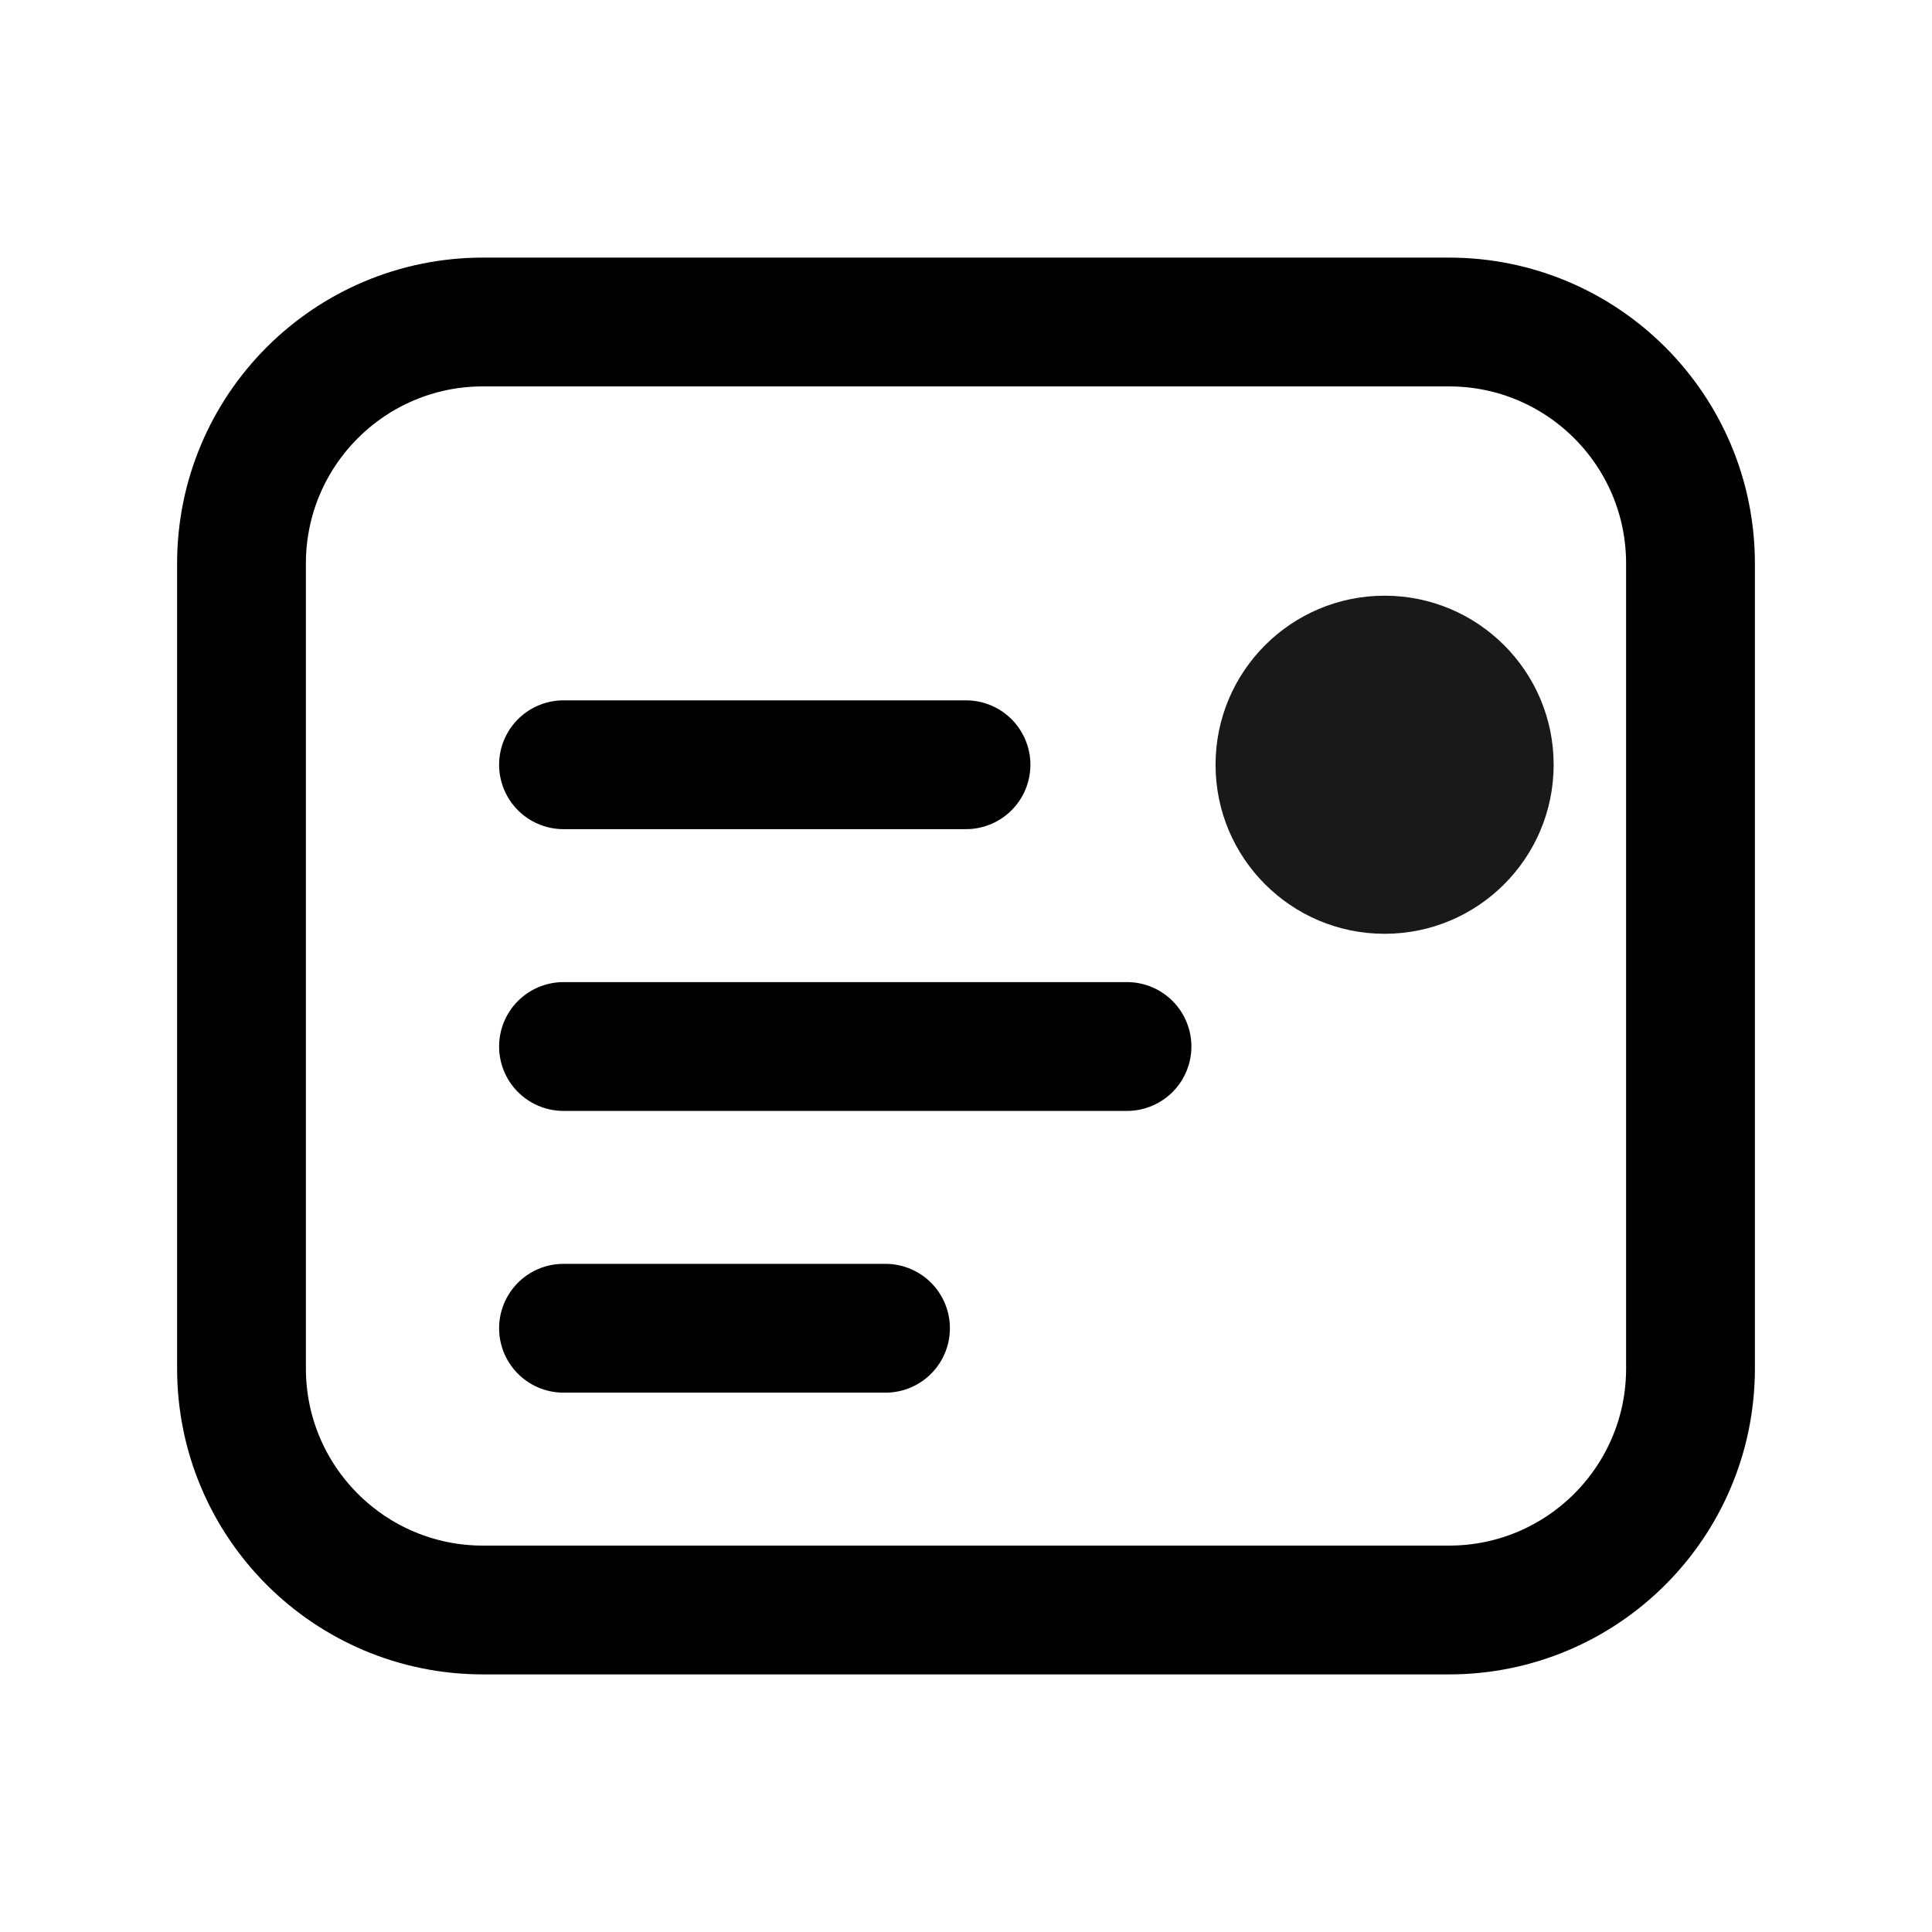
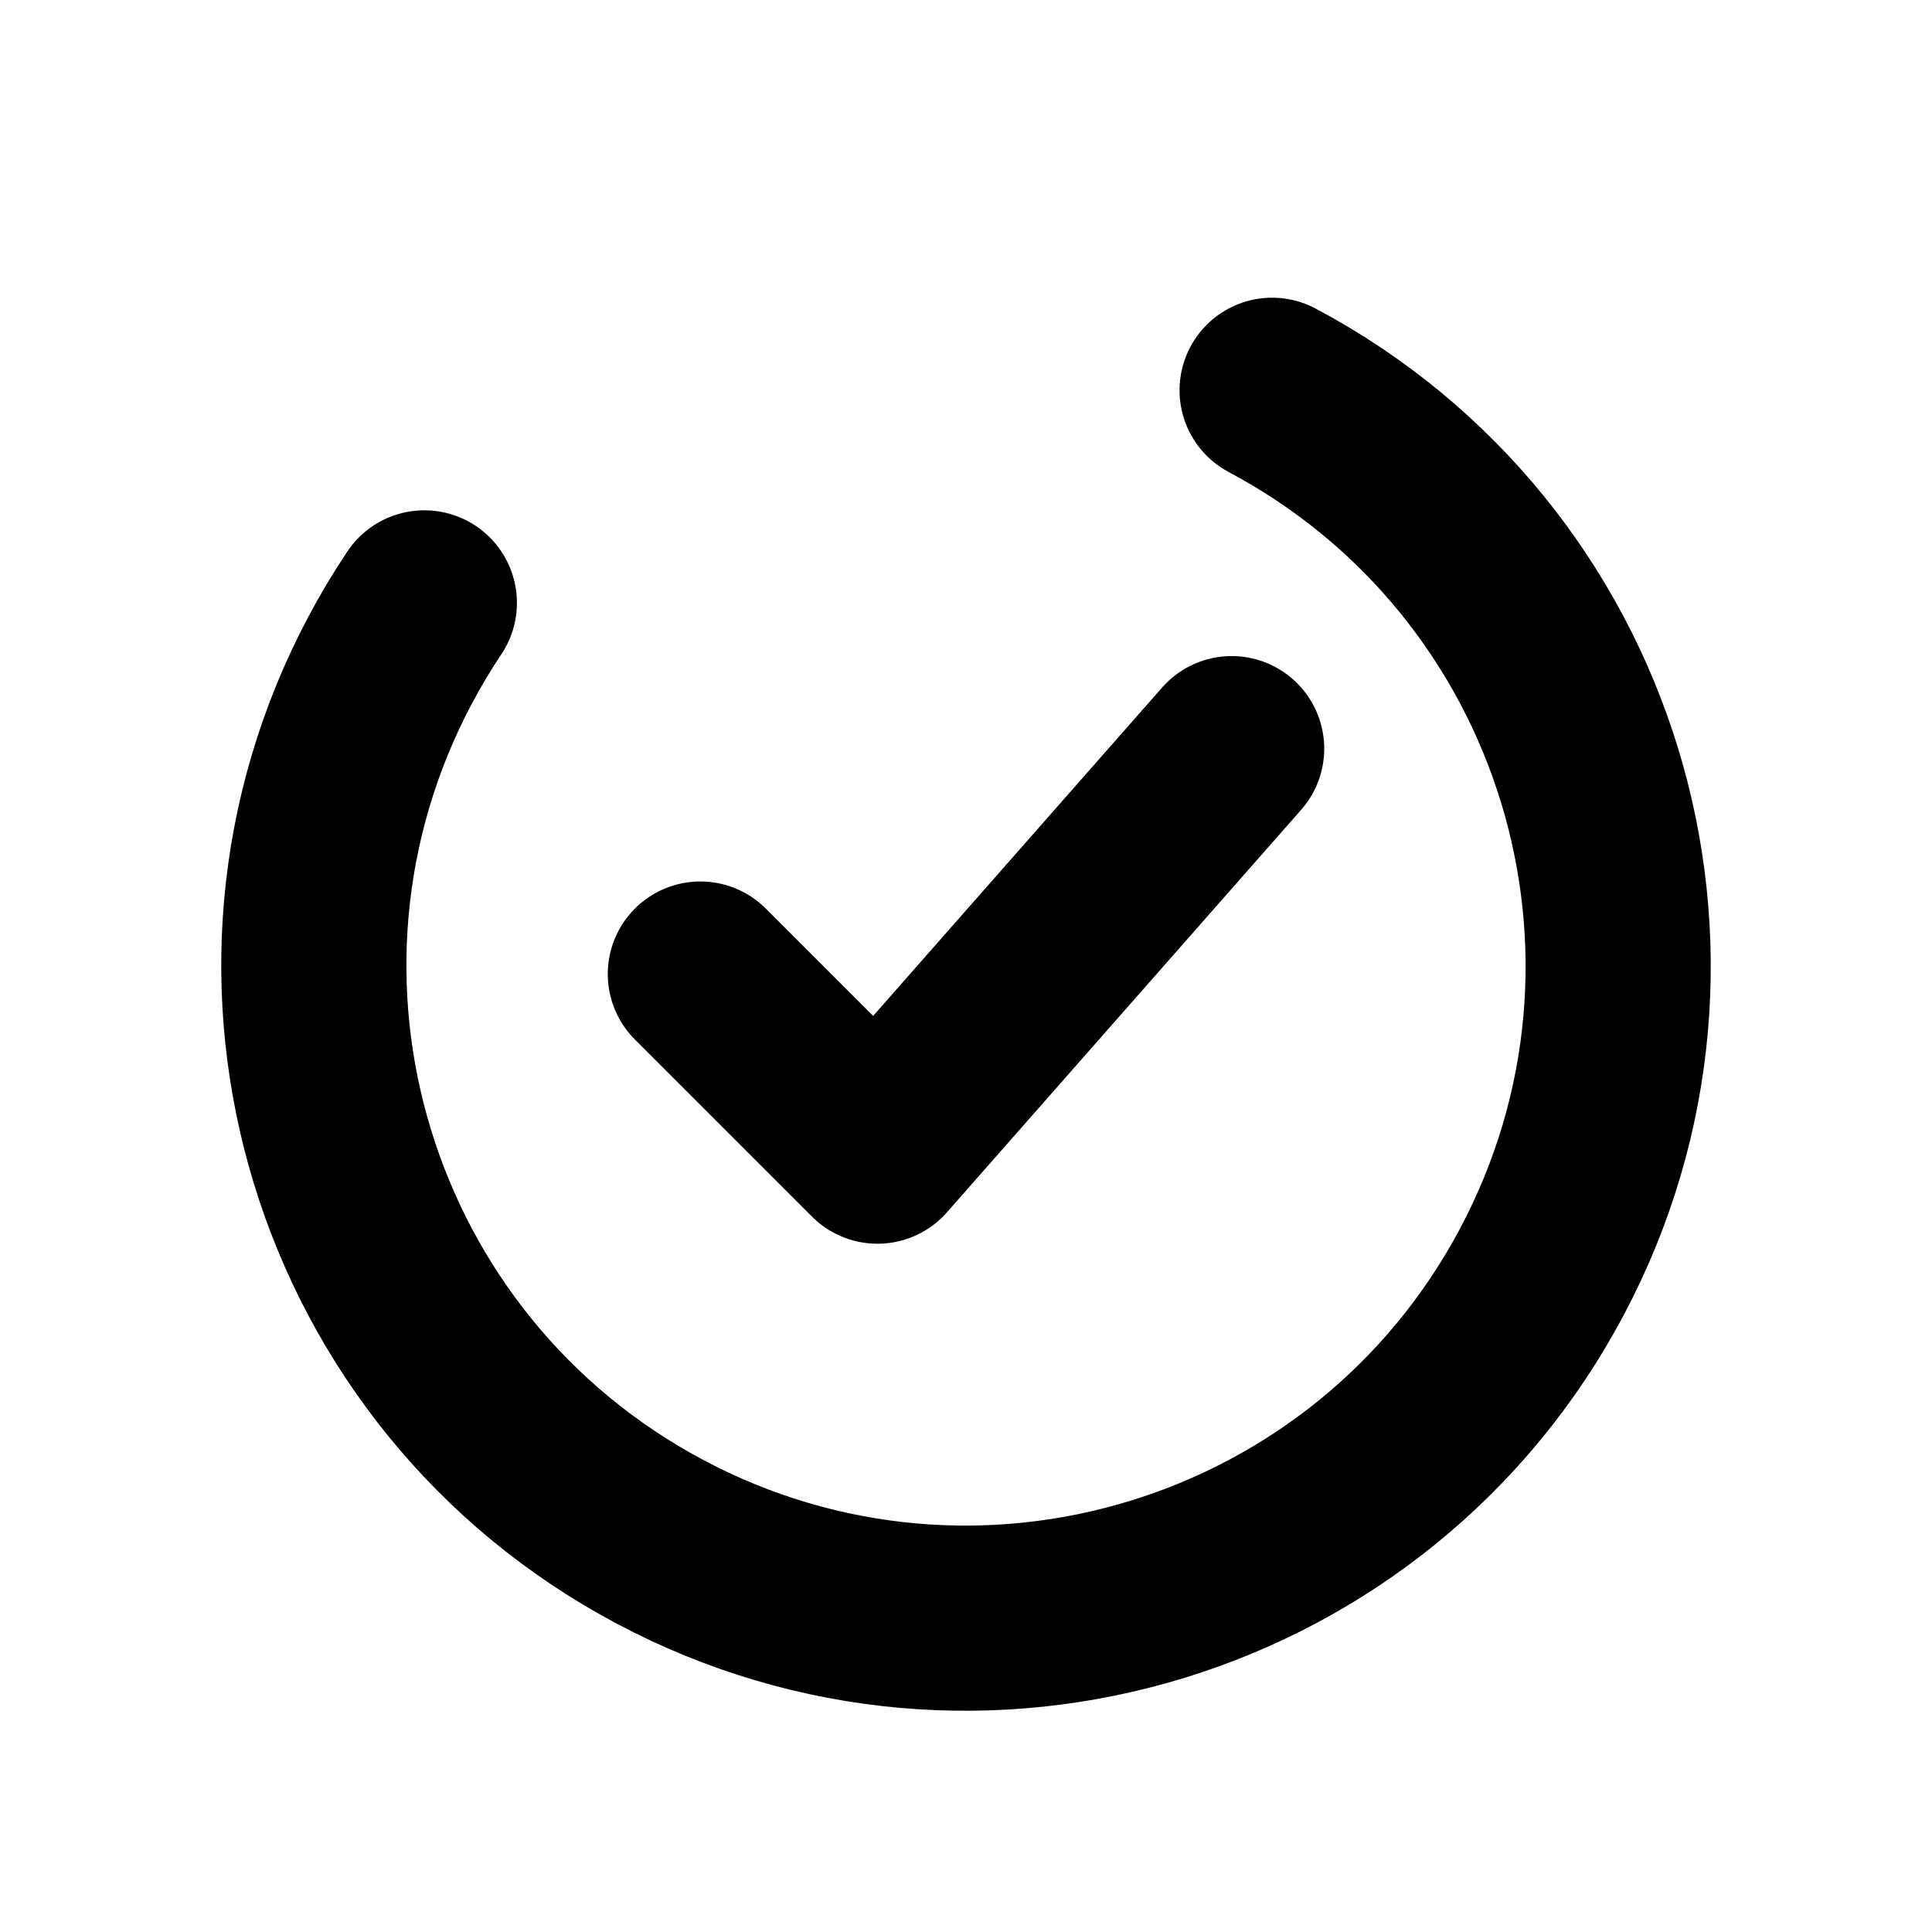
<svg xmlns="http://www.w3.org/2000/svg" viewBox="0 0 24 24" width="24" height="24" fill="none">
-   <rect x="3" y="4" width="18" height="16" rx="3" stroke="currentColor" stroke-width="1.6" />
-   <path d="M7 9.5h5M7 13h7M7 16.5h4" stroke="currentColor" stroke-width="1.6" stroke-linecap="round" />
-   <circle cx="17.2" cy="9.5" r="2.1" fill="currentColor" opacity="0.9" />
+   <circle cx="12" cy="12" r="8.1" stroke="currentColor" stroke-width="2.3" stroke-linecap="round" stroke-dasharray="39 12" transform="rotate(-62 12 12)" />
+   <path d="M8.7 12.1l2.2 2.2 4.4-5" stroke="currentColor" stroke-width="2.3" stroke-linecap="round" stroke-linejoin="round" />
</svg>
